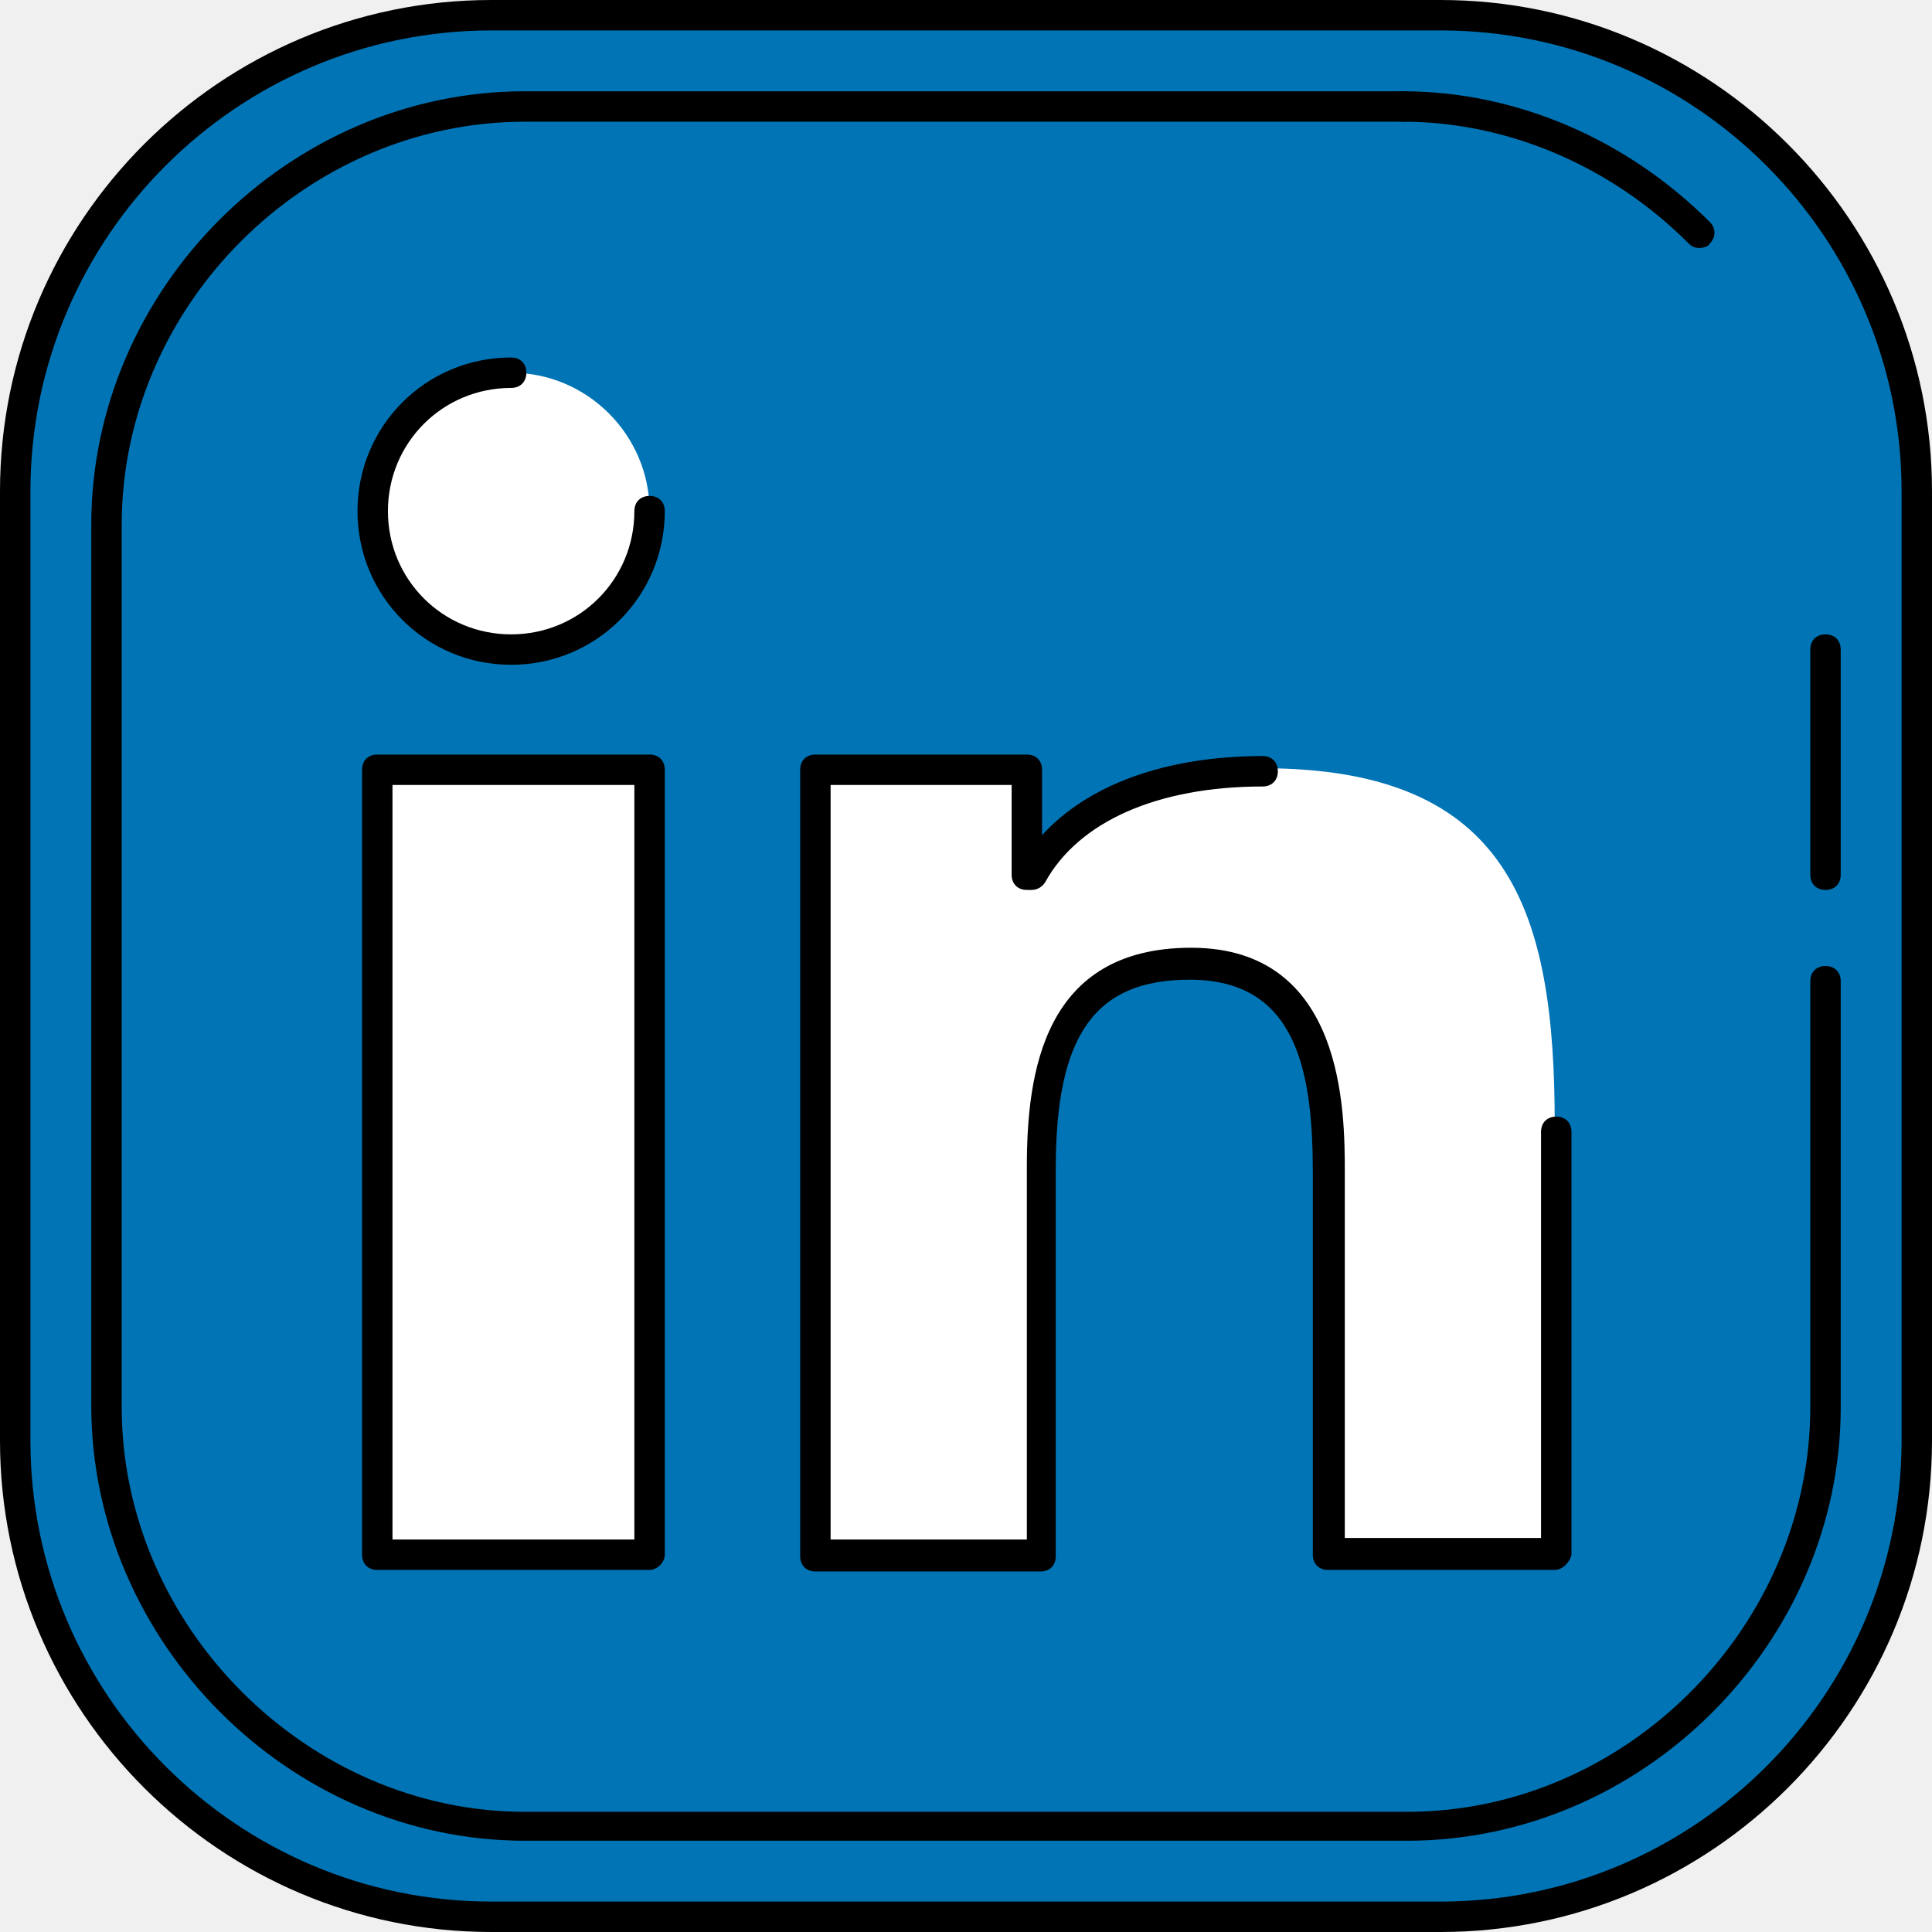
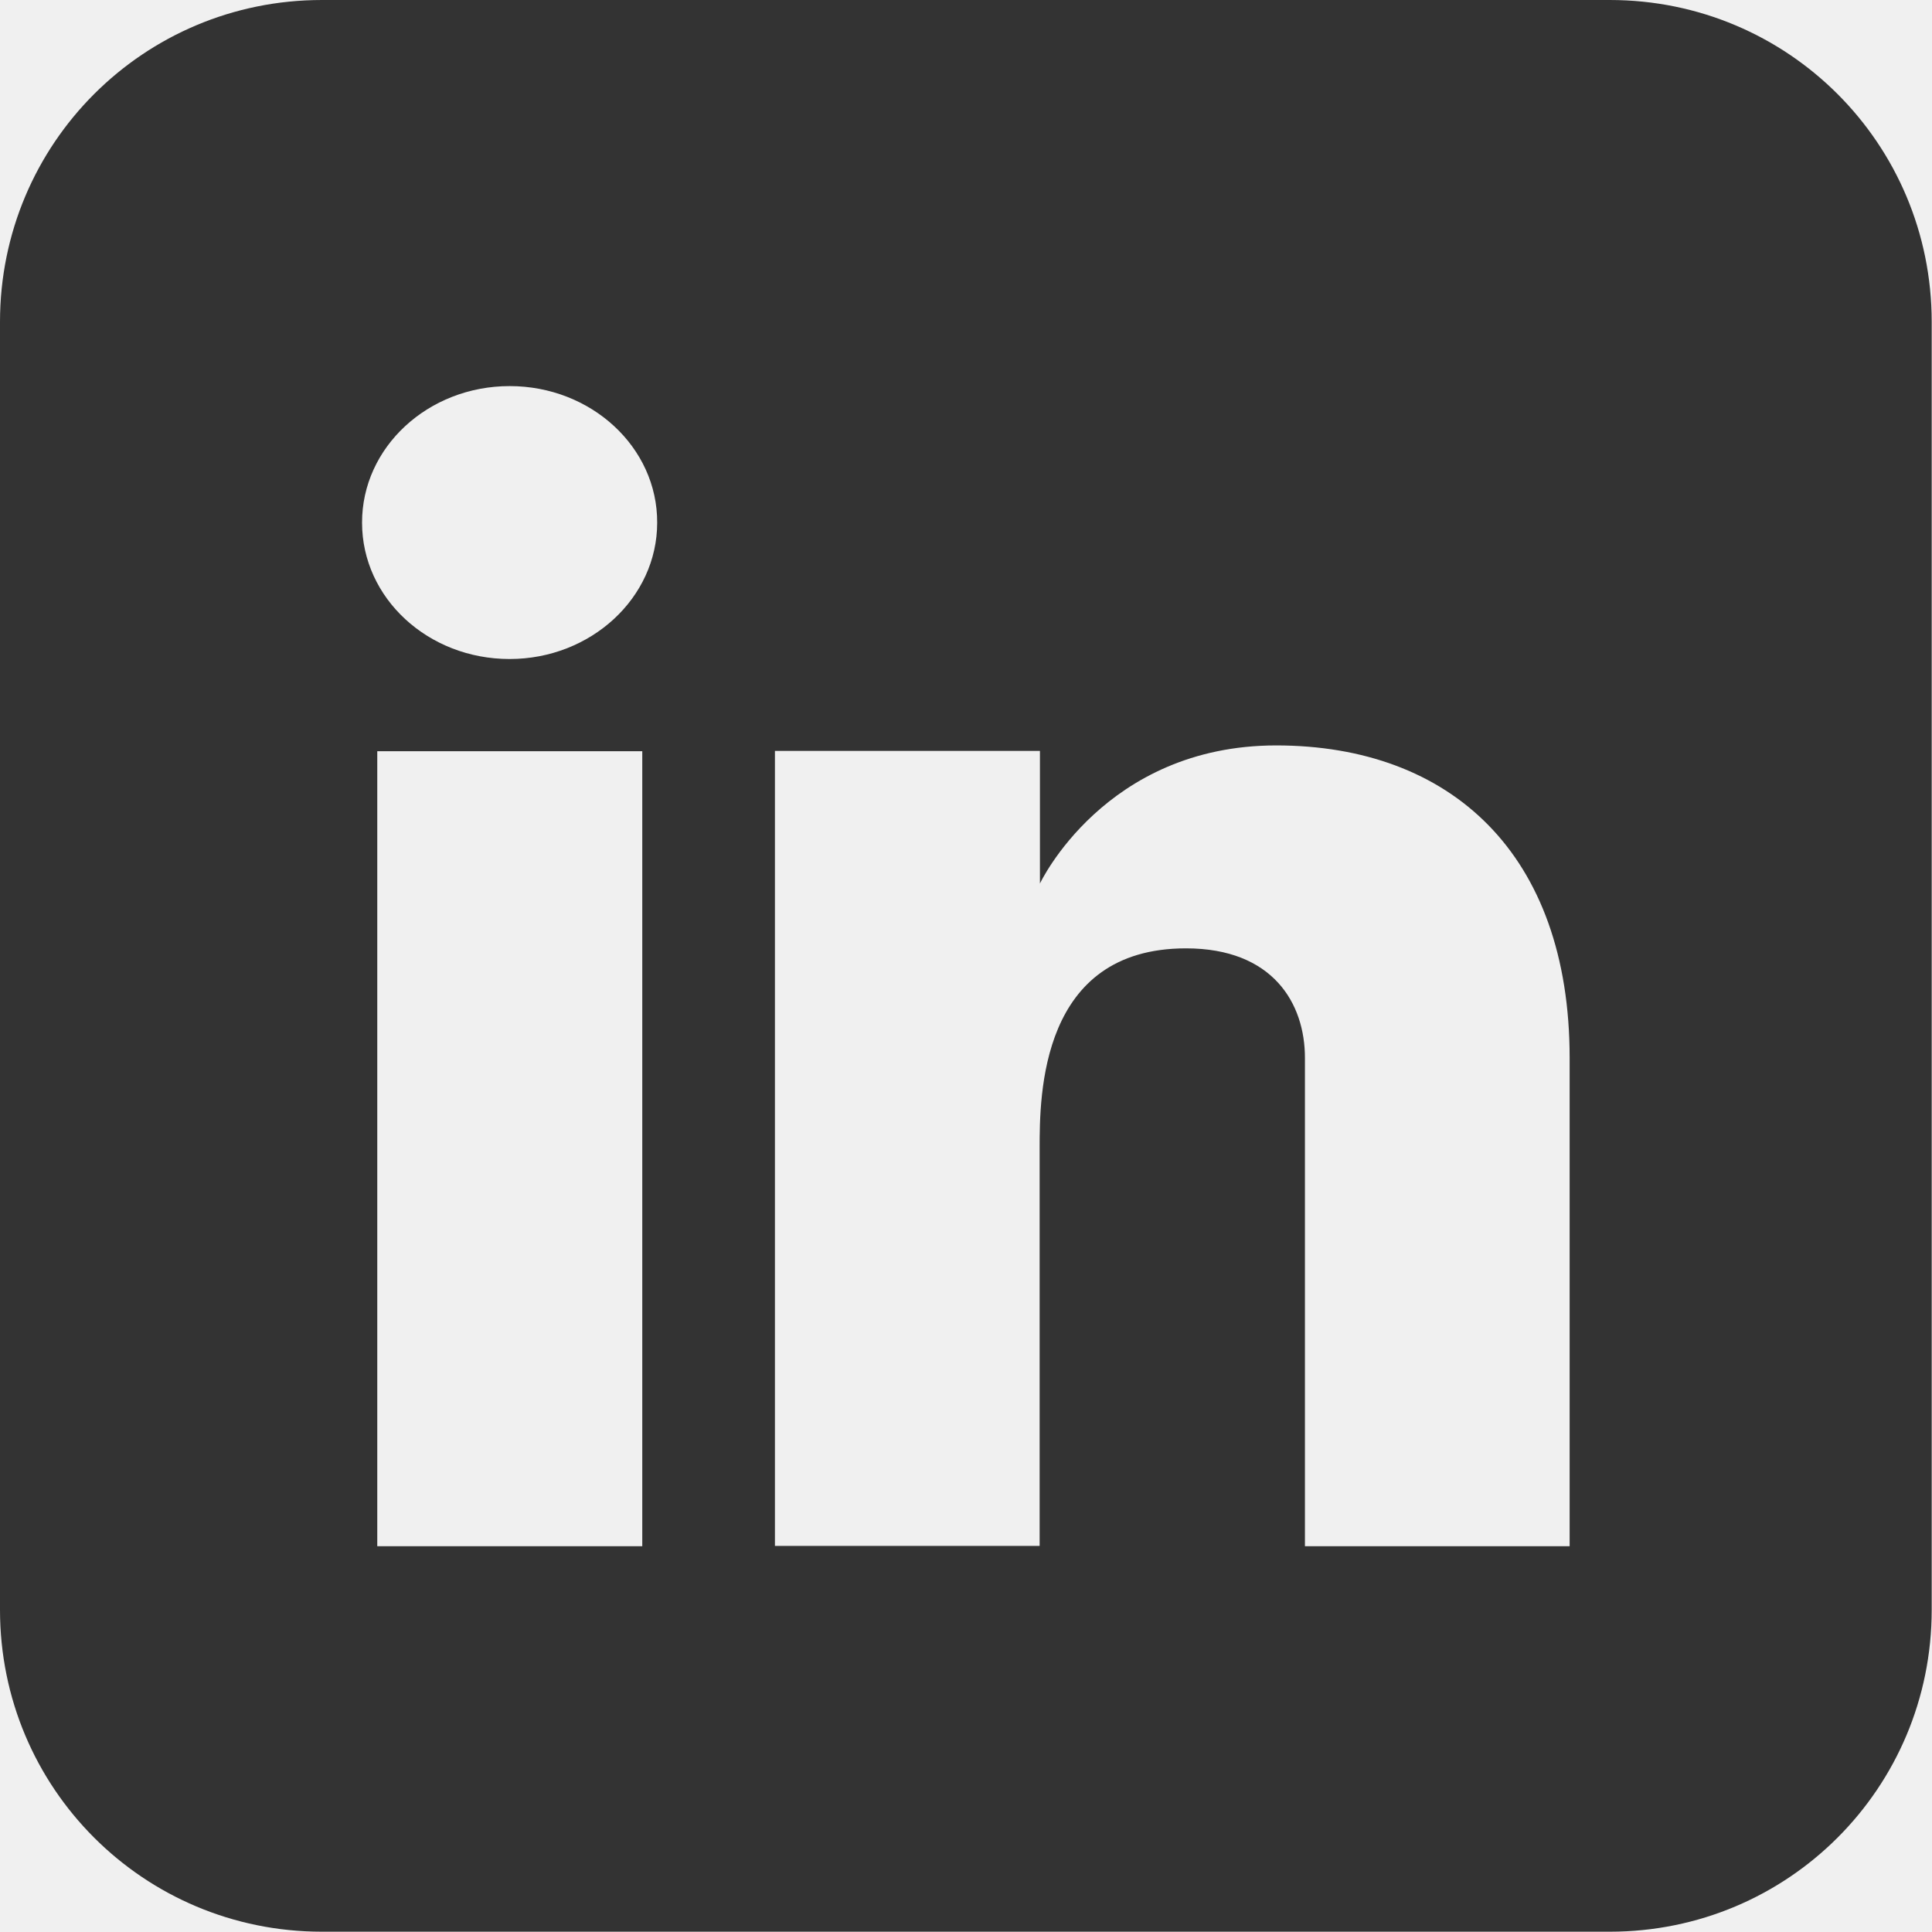
- <svg xmlns="http://www.w3.org/2000/svg" version="1.1" id="Layer_1" x="0px" y="0px" viewBox="0 0 508 508" style="enable-background:new 0 0 508 508;" xml:space="preserve">
-   <path style="fill:#0074B5;" d="M504,378.8c0,68.8-56.4,125.2-125.2,125.2H129.2C60.4,504,4,447.6,4,378.8V129.2  C4,60.4,60.4,4,129.2,4h249.6C447.6,4,504,60.4,504,129.2V378.8z" />
-   <g>
-     <rect x="99.2" y="202.4" style="fill:#FFFFFF;" width="71.6" height="206.4" />
-     <path style="fill:#FFFFFF;" d="M134.4,170.8c20,0,36.4-16.4,36.4-36.4S154.4,98,134.4,98S98,114.4,98,134.4   C98,154.4,114.4,170.8,134.4,170.8" />
-     <path style="fill:#FFFFFF;" d="M408.8,295.6c0-56-11.6-93.6-76.8-93.6c-31.6,0-52,12.4-60.4,28H270v-27.6h-55.6v206.4H274v-102   c0-27.2,5.6-53.6,39.2-53.6c33.2,0,36.4,31.2,36.4,55.2v100h59.6V295.6H408.8z" />
+ <svg xmlns="http://www.w3.org/2000/svg" height="24" id="svg4647" version="1.1" viewBox="0 0 6.35 6.35" width="24">
+   <defs id="defs4641" />
+   <g id="layer1" transform="translate(0,-290.65)">
+     <path d="M 1.058,234.105 C 0.472,234.105 2.4999999e-8,234.577 2.4999999e-8,235.163 v 4.233 c 0,0.586 0.472,1.058 1.058,1.058 h 4.233 c 0.586,0 1.058,-0.472 1.058,-1.058 v -4.233 c 0,-0.586 -0.472,-1.058 -1.058,-1.058 z m 0.794,1.058 h 2.644 c 0.435,0 0.795,0.358 0.795,0.793 v 2.646 c 0,0.435 -0.36,0.793 -0.795,0.793 H 1.853 c -0.435,0 -0.795,-0.358 -0.795,-0.793 v -2.646 c 0,-0.435 0.36,-0.793 0.795,-0.793 z m 0,0.53 c -0.151,0 -0.266,0.112 -0.266,0.264 v 2.646 c 0,0.151 0.114,0.264 0.266,0.264 h 2.644 c 0.151,0 0.266,-0.112 0.266,-0.264 v -2.646 c 0,-0.151 -0.115,-0.264 -0.266,-0.264 z m 2.381,0.264 a 0.265,0.265 0 0 1 0.265,0.265 0.265,0.265 0 0 1 -0.265,0.265 0.265,0.265 0 0 1 -0.265,-0.265 0.265,0.265 0 0 1 0.265,-0.265 z M 3.175,236.222 c 0.581,0 1.058,0.477 1.058,1.058 0,0.581 -0.477,1.059 -1.058,1.059 -0.581,0 -1.059,-0.477 -1.059,-1.059 0,-0.581 0.477,-1.058 1.059,-1.058 z m 0,0.529 c -0.295,0 -0.53,0.234 -0.53,0.529 0,0.295 0.234,0.53 0.53,0.53 0.295,0 0.529,-0.234 0.529,-0.53 0,-0.295 -0.234,-0.529 -0.529,-0.529 z" id="rect4598" style="opacity:1;fill:#333333;fill-opacity:1;stroke:none;stroke-width:0.265;stroke-linecap:butt;stroke-linejoin:miter;stroke-miterlimit:4;stroke-dasharray:none;stroke-dashoffset:0;stroke-opacity:1" />
+     <path d="M 1.058,290.65 C 0.472,290.65 2.4999999e-8,291.122 2.4999999e-8,291.708 v 4.233 c 0,0.586 0.472,1.058 1.058,1.058 h 4.233 c 0.586,0 1.058,-0.472 1.058,-1.058 v -4.233 c 0,-0.586 -0.472,-1.058 -1.058,-1.058 z m 0.617,1.269 c 0.268,-1e-4 0.486,0.201 0.485,0.449 -4.5e-5,0.247 -0.218,0.448 -0.485,0.448 -0.268,10e-5 -0.485,-0.2 -0.485,-0.448 -5.29e-4,-0.248 0.217,-0.449 0.485,-0.449 z m 2.519,1.181 c 0.574,0 0.965,0.356 0.965,1.027 v 1.605 H 4.289 v -1.605 c 0,-0.179 -0.105,-0.36 -0.391,-0.36 -0.479,0 -0.481,0.482 -0.481,0.657 v 1.307 H 2.547 v -2.613 h 0.871 v 0.436 c 0,0 0.213,-0.454 0.777,-0.454 z m -2.954,0.019 h 0.871 v 2.613 H 1.24 Z" id="rect5222" style="opacity:1;fill:#333333;fill-opacity:1;stroke:none;stroke-width:0.265;stroke-linecap:butt;stroke-linejoin:miter;stroke-miterlimit:4;stroke-dasharray:none;stroke-dashoffset:0;stroke-opacity:1" />
  </g>
-   <path d="M378.8,508H129.2C58,508,0,450,0,378.8V129.2C0,58,58,0,129.2,0h249.6C450,0,508,58,508,129.2v249.6  C508,450,450,508,378.8,508z M129.2,8C62.4,8,8,62.4,8,129.2v249.6C8,445.6,62.4,500,129.2,500h249.6c66.8,0,121.2-54.4,121.2-121.2  V129.2C500,62.4,445.6,8,378.8,8H129.2z" />
-   <path d="M370,484H138c-62,0-114-52.4-114-114.4V138C24,76,76,24,138,24h231.2c2.4,0,4,1.6,4,4s-1.6,4-4,4H138  C80.4,32,32,80.4,32,138v232c0,57.6,48.8,106.4,106,106.4h232c57.6,0,106-48.8,106-106.4V258c0-2.4,1.6-4,4-4s4,1.6,4,4v112  C484,432,432,484,370,484z" />
-   <path d="M446.8,65.2c-1.2,0-2-0.4-2.8-1.2c-20.4-20.4-47.6-32-75.2-32c-2.4,0-4-1.6-4-4s1.6-4,4-4c29.6,0,58.8,12.4,80.8,34.4  c1.6,1.6,1.6,4,0,5.6C449.2,64.8,448,65.2,446.8,65.2z" />
-   <path d="M480,234c-2.4,0-4-1.6-4-4v-59.2c0-2.4,1.6-4,4-4s4,1.6,4,4V230C484,232.4,482.4,234,480,234z" />
-   <path d="M408.8,412.8h-59.6c-2.4,0-4-1.6-4-4v-100c0-26.8-4-51.2-32.4-51.2c-24.8,0-35.2,14.4-35.2,49.6v102c0,2.4-1.6,4-4,4h-59.2  c-2.4,0-4-1.6-4-4V202.4c0-2.4,1.6-4,4-4H270c2.4,0,4,1.6,4,4v17.2c12-13.2,32.4-20.8,58-20.8c2.4,0,4,1.6,4,4s-1.6,4-4,4  c-27.6,0-48.4,9.2-57.2,25.2c-0.8,1.2-2,2-3.6,2H270c-2.4,0-4-1.6-4-4v-23.6h-47.6v198.4H270v-98c0-24.8,4.4-57.6,43.2-57.6  c40.4,0,40.4,43.2,40.4,59.2v96h51.6V297.6c0-2.4,1.6-4,4-4s4,1.6,4,4v111.2C412.8,410.8,410.8,412.8,408.8,412.8z M170.8,412.8  H99.2c-2.4,0-4-1.6-4-4V202.4c0-2.4,1.6-4,4-4h71.6c2.4,0,4,1.6,4,4v206.4C174.8,410.8,172.8,412.8,170.8,412.8z M103.2,404.8h63.6  V206.4h-63.6V404.8z M134.4,174.8c-22.4,0-40.4-18-40.4-40.4C94,112,112,94,134.4,94c2.4,0,4,1.6,4,4s-1.6,4-4,4  c-18,0-32.4,14.4-32.4,32.4s14.4,32.4,32.4,32.4s32.4-14.4,32.4-32.4c0-2.4,1.6-4,4-4s4,1.6,4,4  C174.8,156.8,156.8,174.8,134.4,174.8z" />
-   <g>
- </g>
-   <g>
- </g>
-   <g>
- </g>
-   <g>
- </g>
-   <g>
- </g>
-   <g>
- </g>
-   <g>
- </g>
-   <g>
- </g>
-   <g>
- </g>
-   <g>
- </g>
-   <g>
- </g>
-   <g>
- </g>
-   <g>
- </g>
-   <g>
- </g>
-   <g>
- </g>
</svg>
